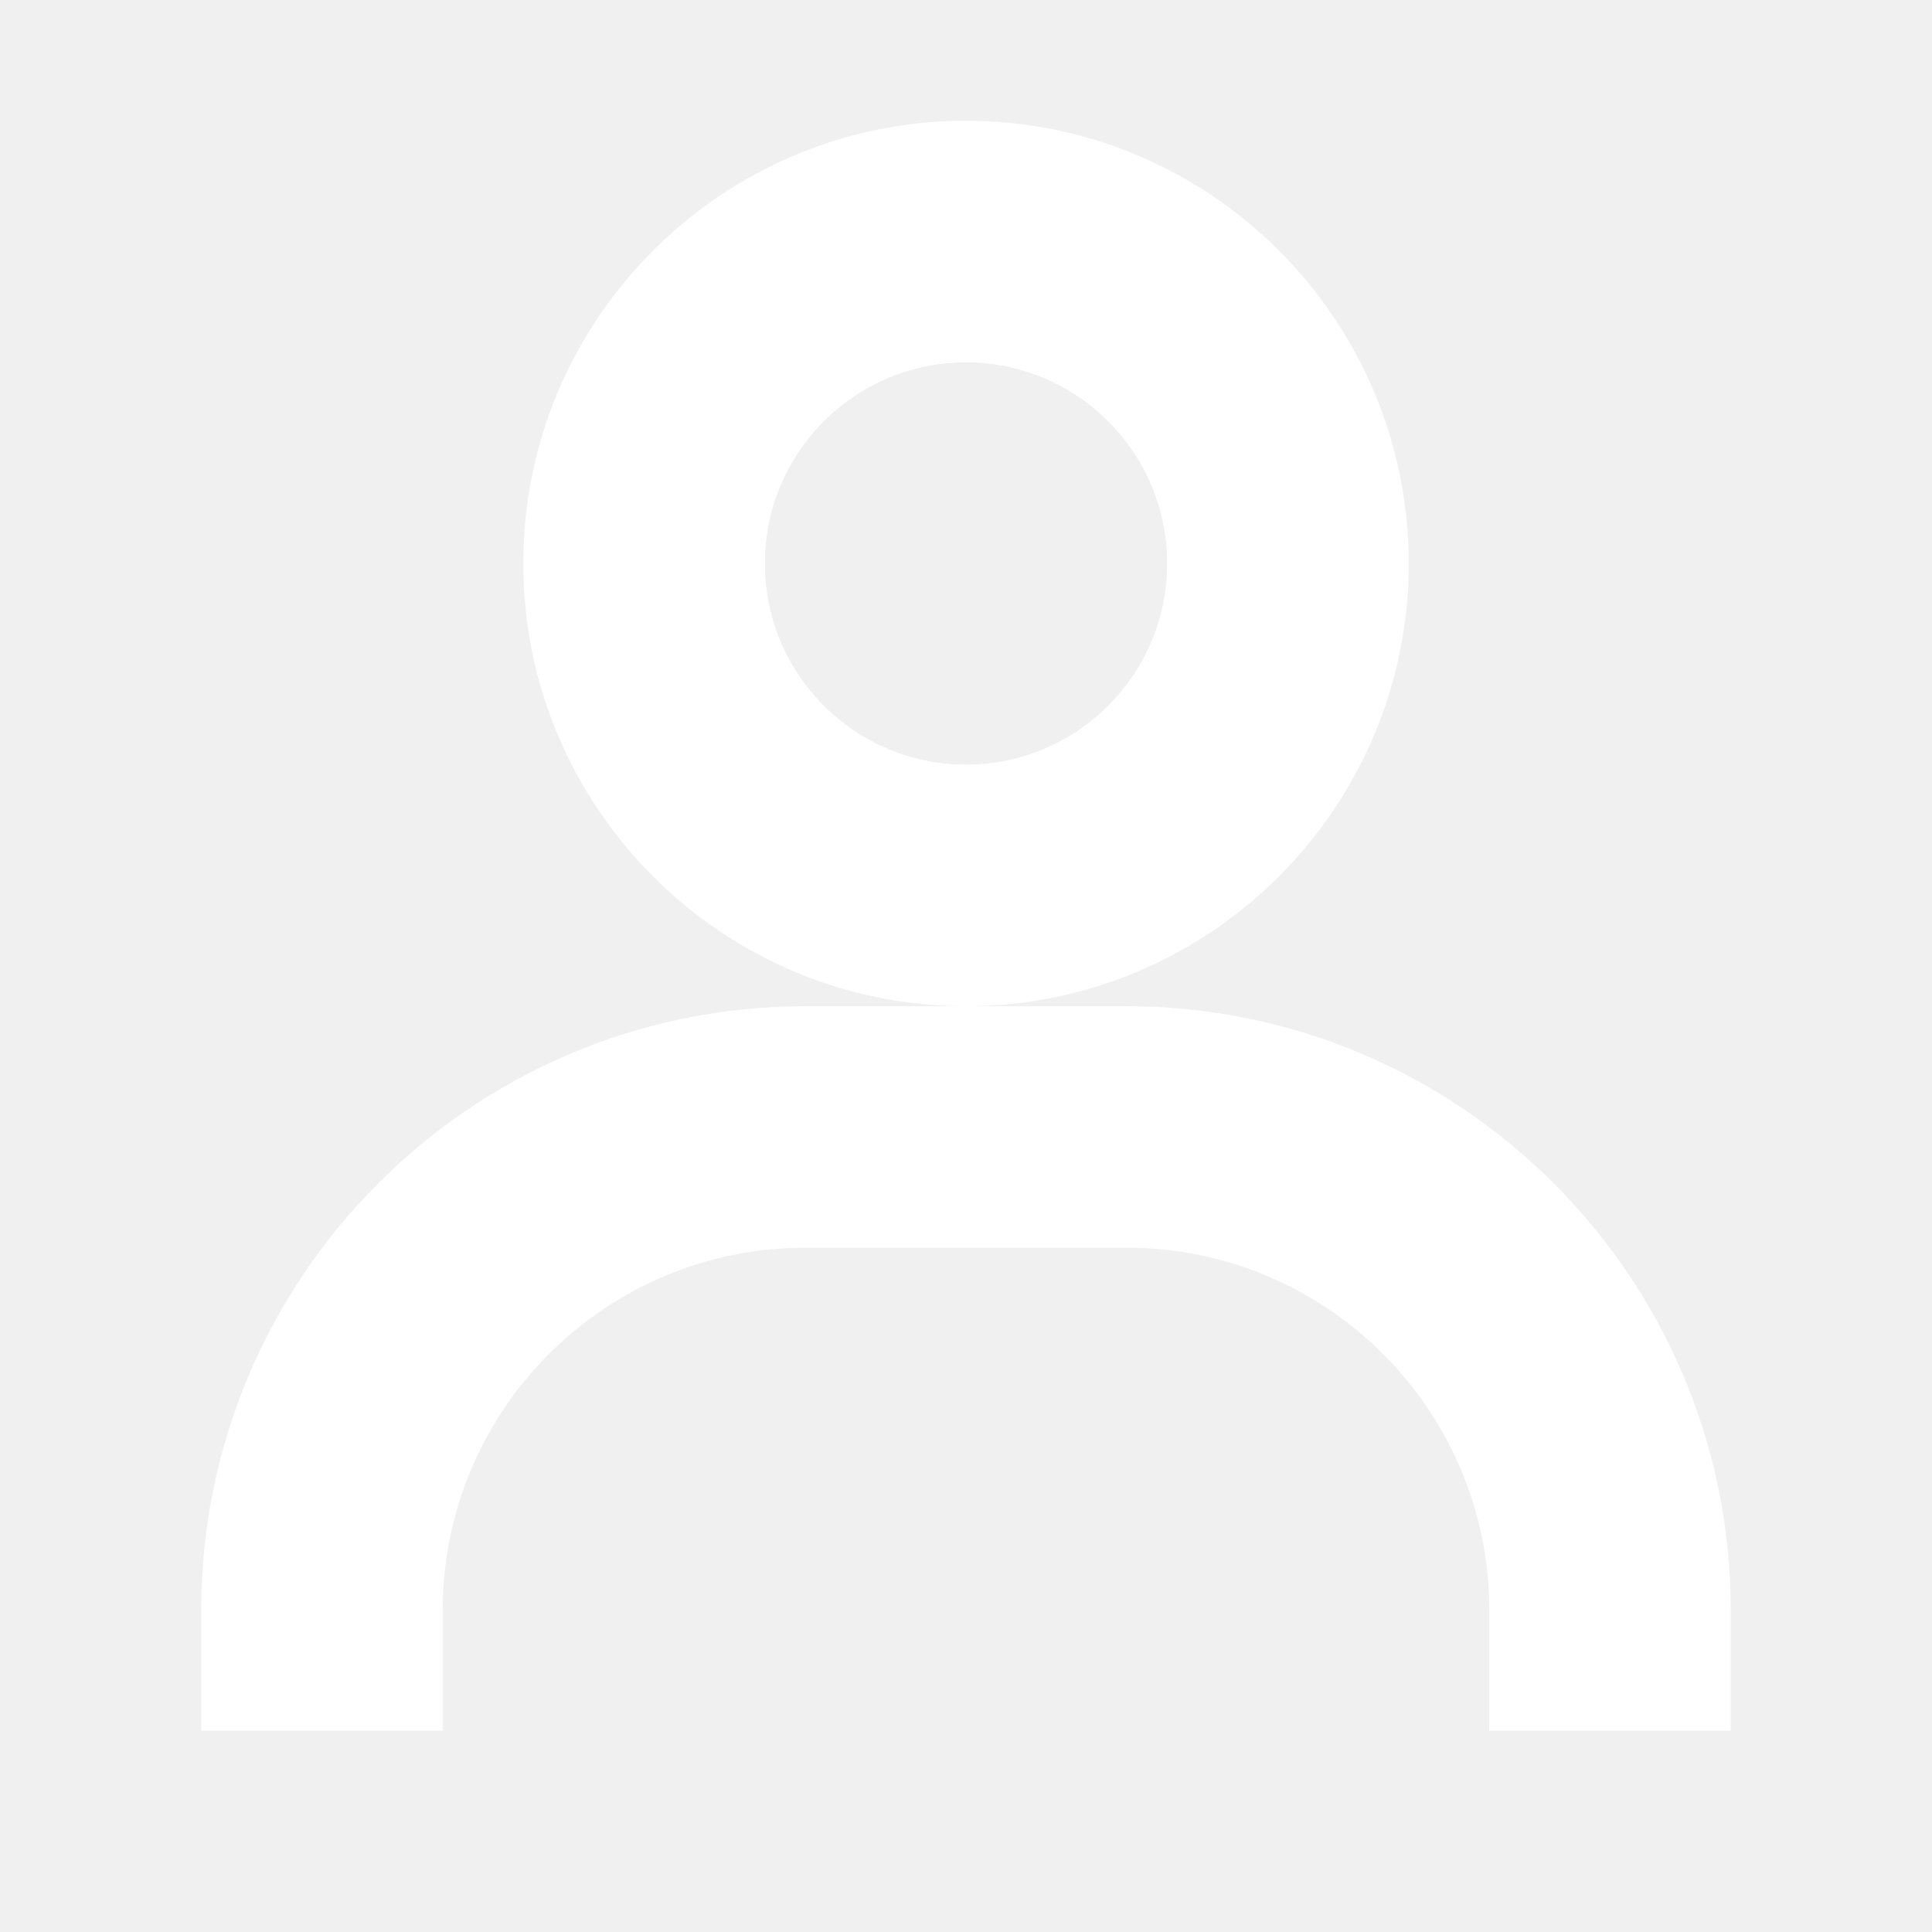
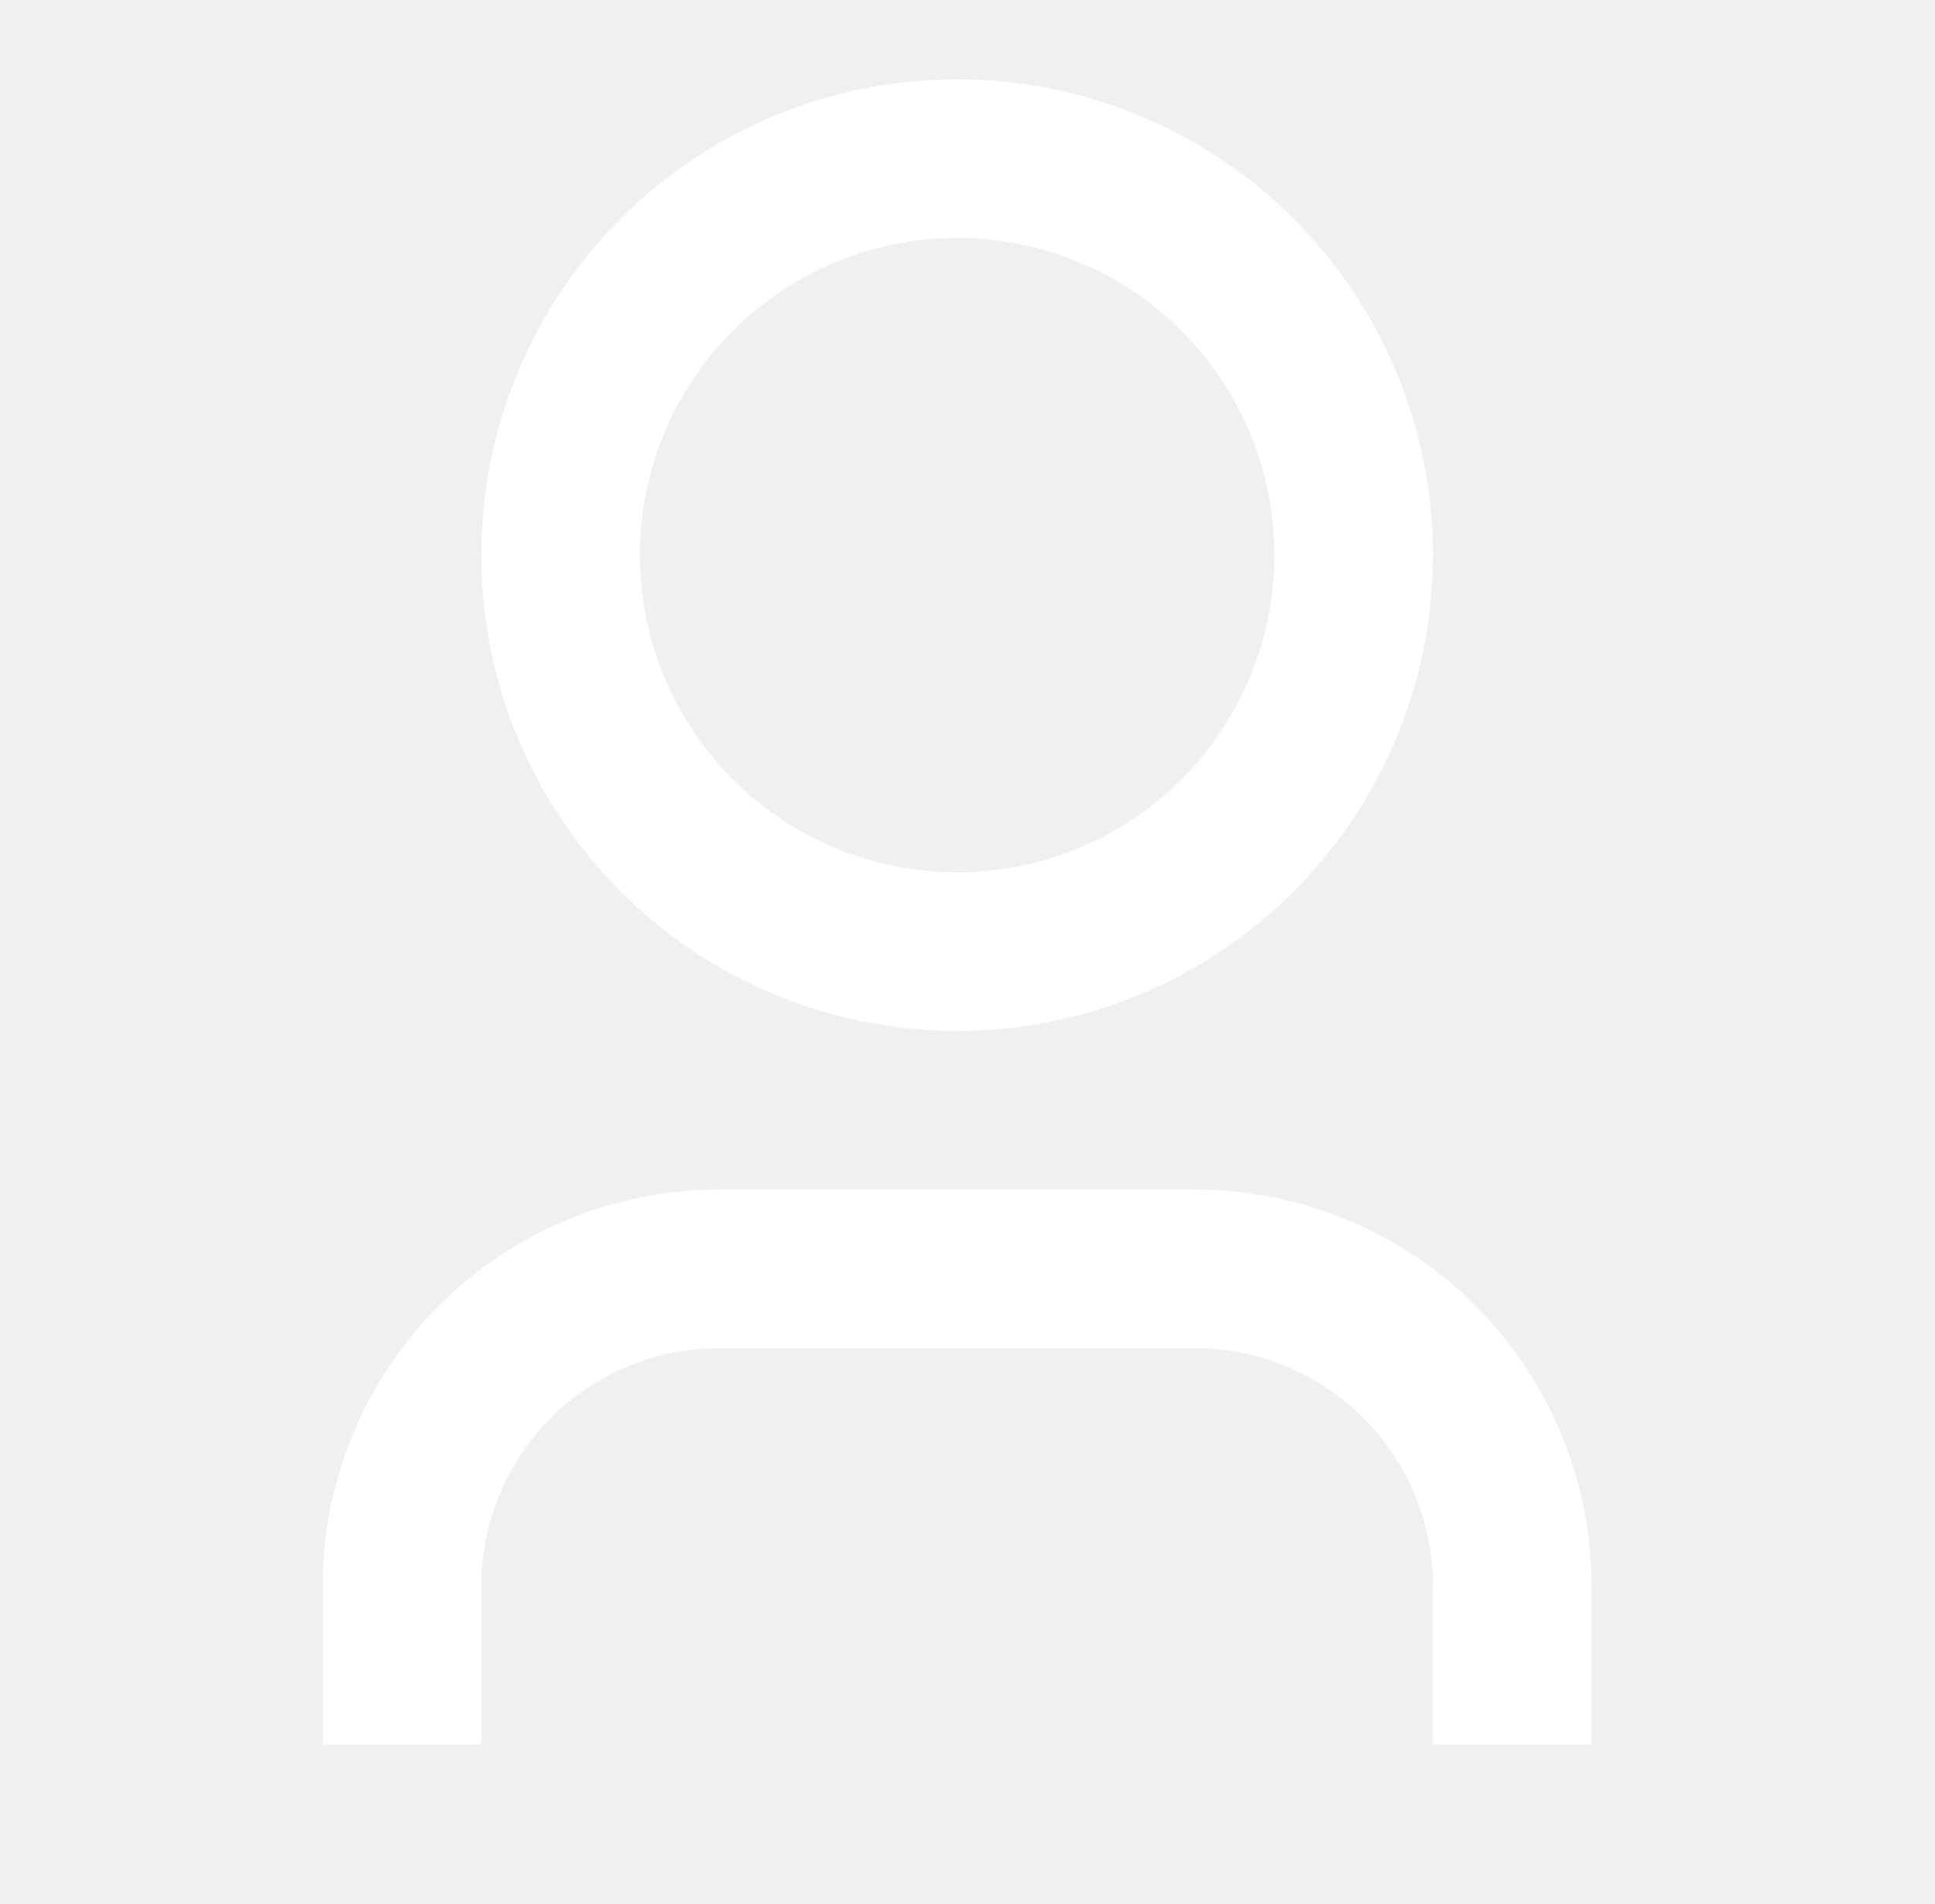
- <svg xmlns="http://www.w3.org/2000/svg" width="800px" height="800px" viewBox="0 0 24 24" fill="white" stroke="white">
-   <g id="SVGRepo_bgCarrier" stroke-width="0" />
-   <g id="SVGRepo_tracerCarrier" stroke-linecap="round" stroke-linejoin="round" />
-   <g id="SVGRepo_iconCarrier">
-     <circle fill="none" cx="12" cy="7" r="3" />
-     <path d="M12 2C9.243 2 7 4.243 7 7s2.243 5 5 5 5-2.243 5-5-2.243-5-5-5zm0 8c-1.654 0-3-1.346-3-3s1.346-3 3-3 3 1.346 3 3-1.346 3-3 3zm9 11v-1c0-3.859-3.141-7-7-7h-4c-3.86 0-7 3.141-7 7v1h2v-1c0-2.757 2.243-5 5-5h4c2.757 0 5 2.243 5 5v1h2z" />
-   </g>
+ <svg xmlns="http://www.w3.org/2000/svg" width="61" height="60" viewBox="0 0 61 60" fill="none">
+   <path d="M50.173 55H45.173V50C45.173 48.011 44.382 46.103 42.976 44.697C41.569 43.291 39.662 42.5 37.673 42.5H22.673C20.683 42.5 18.776 43.291 17.369 44.697C15.963 46.103 15.173 48.011 15.173 50V55H10.173V50C10.173 46.685 11.49 43.506 13.834 41.161C16.178 38.817 19.357 37.5 22.673 37.5H37.673C40.988 37.5 44.167 38.817 46.511 41.161C48.856 43.506 50.173 46.685 50.173 50V55ZM30.173 32.5C28.203 32.5 26.252 32.112 24.432 31.358C22.613 30.605 20.959 29.5 19.566 28.107C18.173 26.714 17.068 25.06 16.314 23.241C15.561 21.421 15.173 19.47 15.173 17.5C15.173 15.53 15.561 13.58 16.314 11.76C17.068 9.94 18.173 8.287 19.566 6.894C20.959 5.501 22.613 4.396 24.432 3.642C26.252 2.888 28.203 2.5 30.173 2.5C34.151 2.5 37.966 4.081 40.779 6.894C43.592 9.707 45.173 13.522 45.173 17.5C45.173 21.479 43.592 25.294 40.779 28.107C37.966 30.92 34.151 32.5 30.173 32.5ZM30.173 27.5C32.825 27.5 35.368 26.447 37.244 24.571C39.119 22.696 40.173 20.152 40.173 17.5C40.173 14.848 39.119 12.305 37.244 10.429C35.368 8.554 32.825 7.5 30.173 7.5C27.52 7.5 24.977 8.554 23.102 10.429C21.226 12.305 20.173 14.848 20.173 17.5C20.173 20.152 21.226 22.696 23.102 24.571C24.977 26.447 27.52 27.5 30.173 27.5Z" fill="white" />
</svg>
